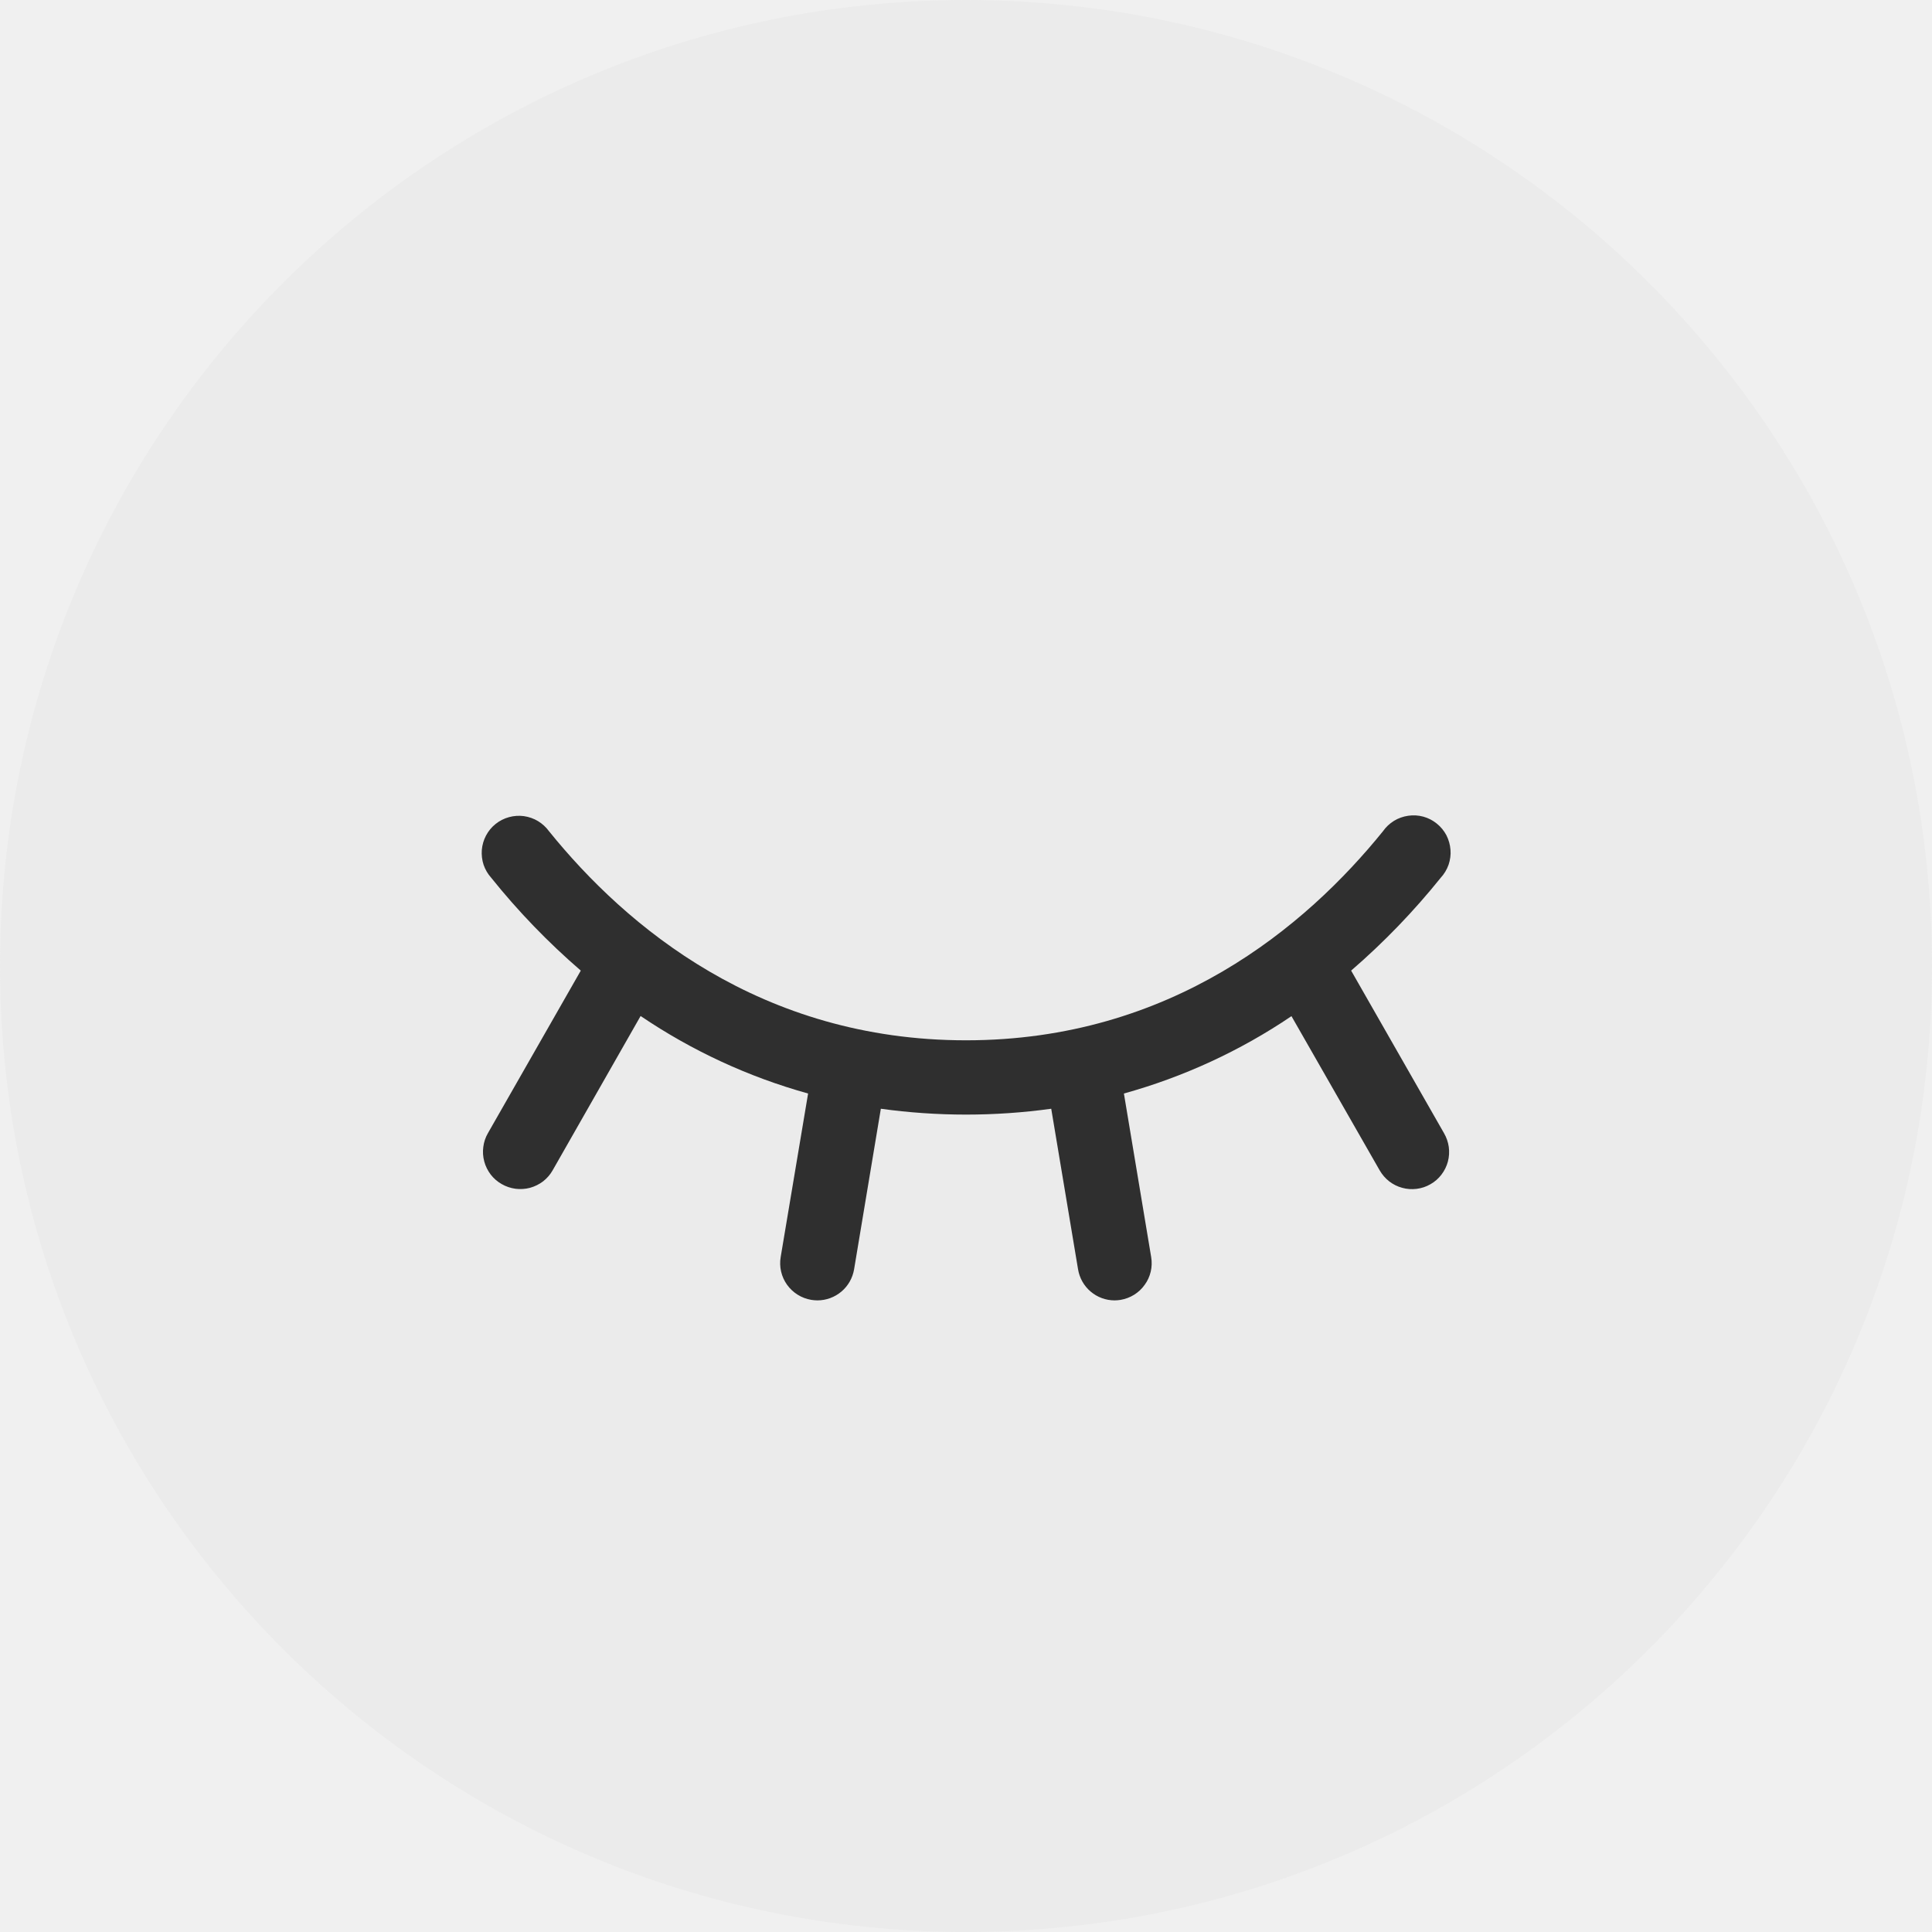
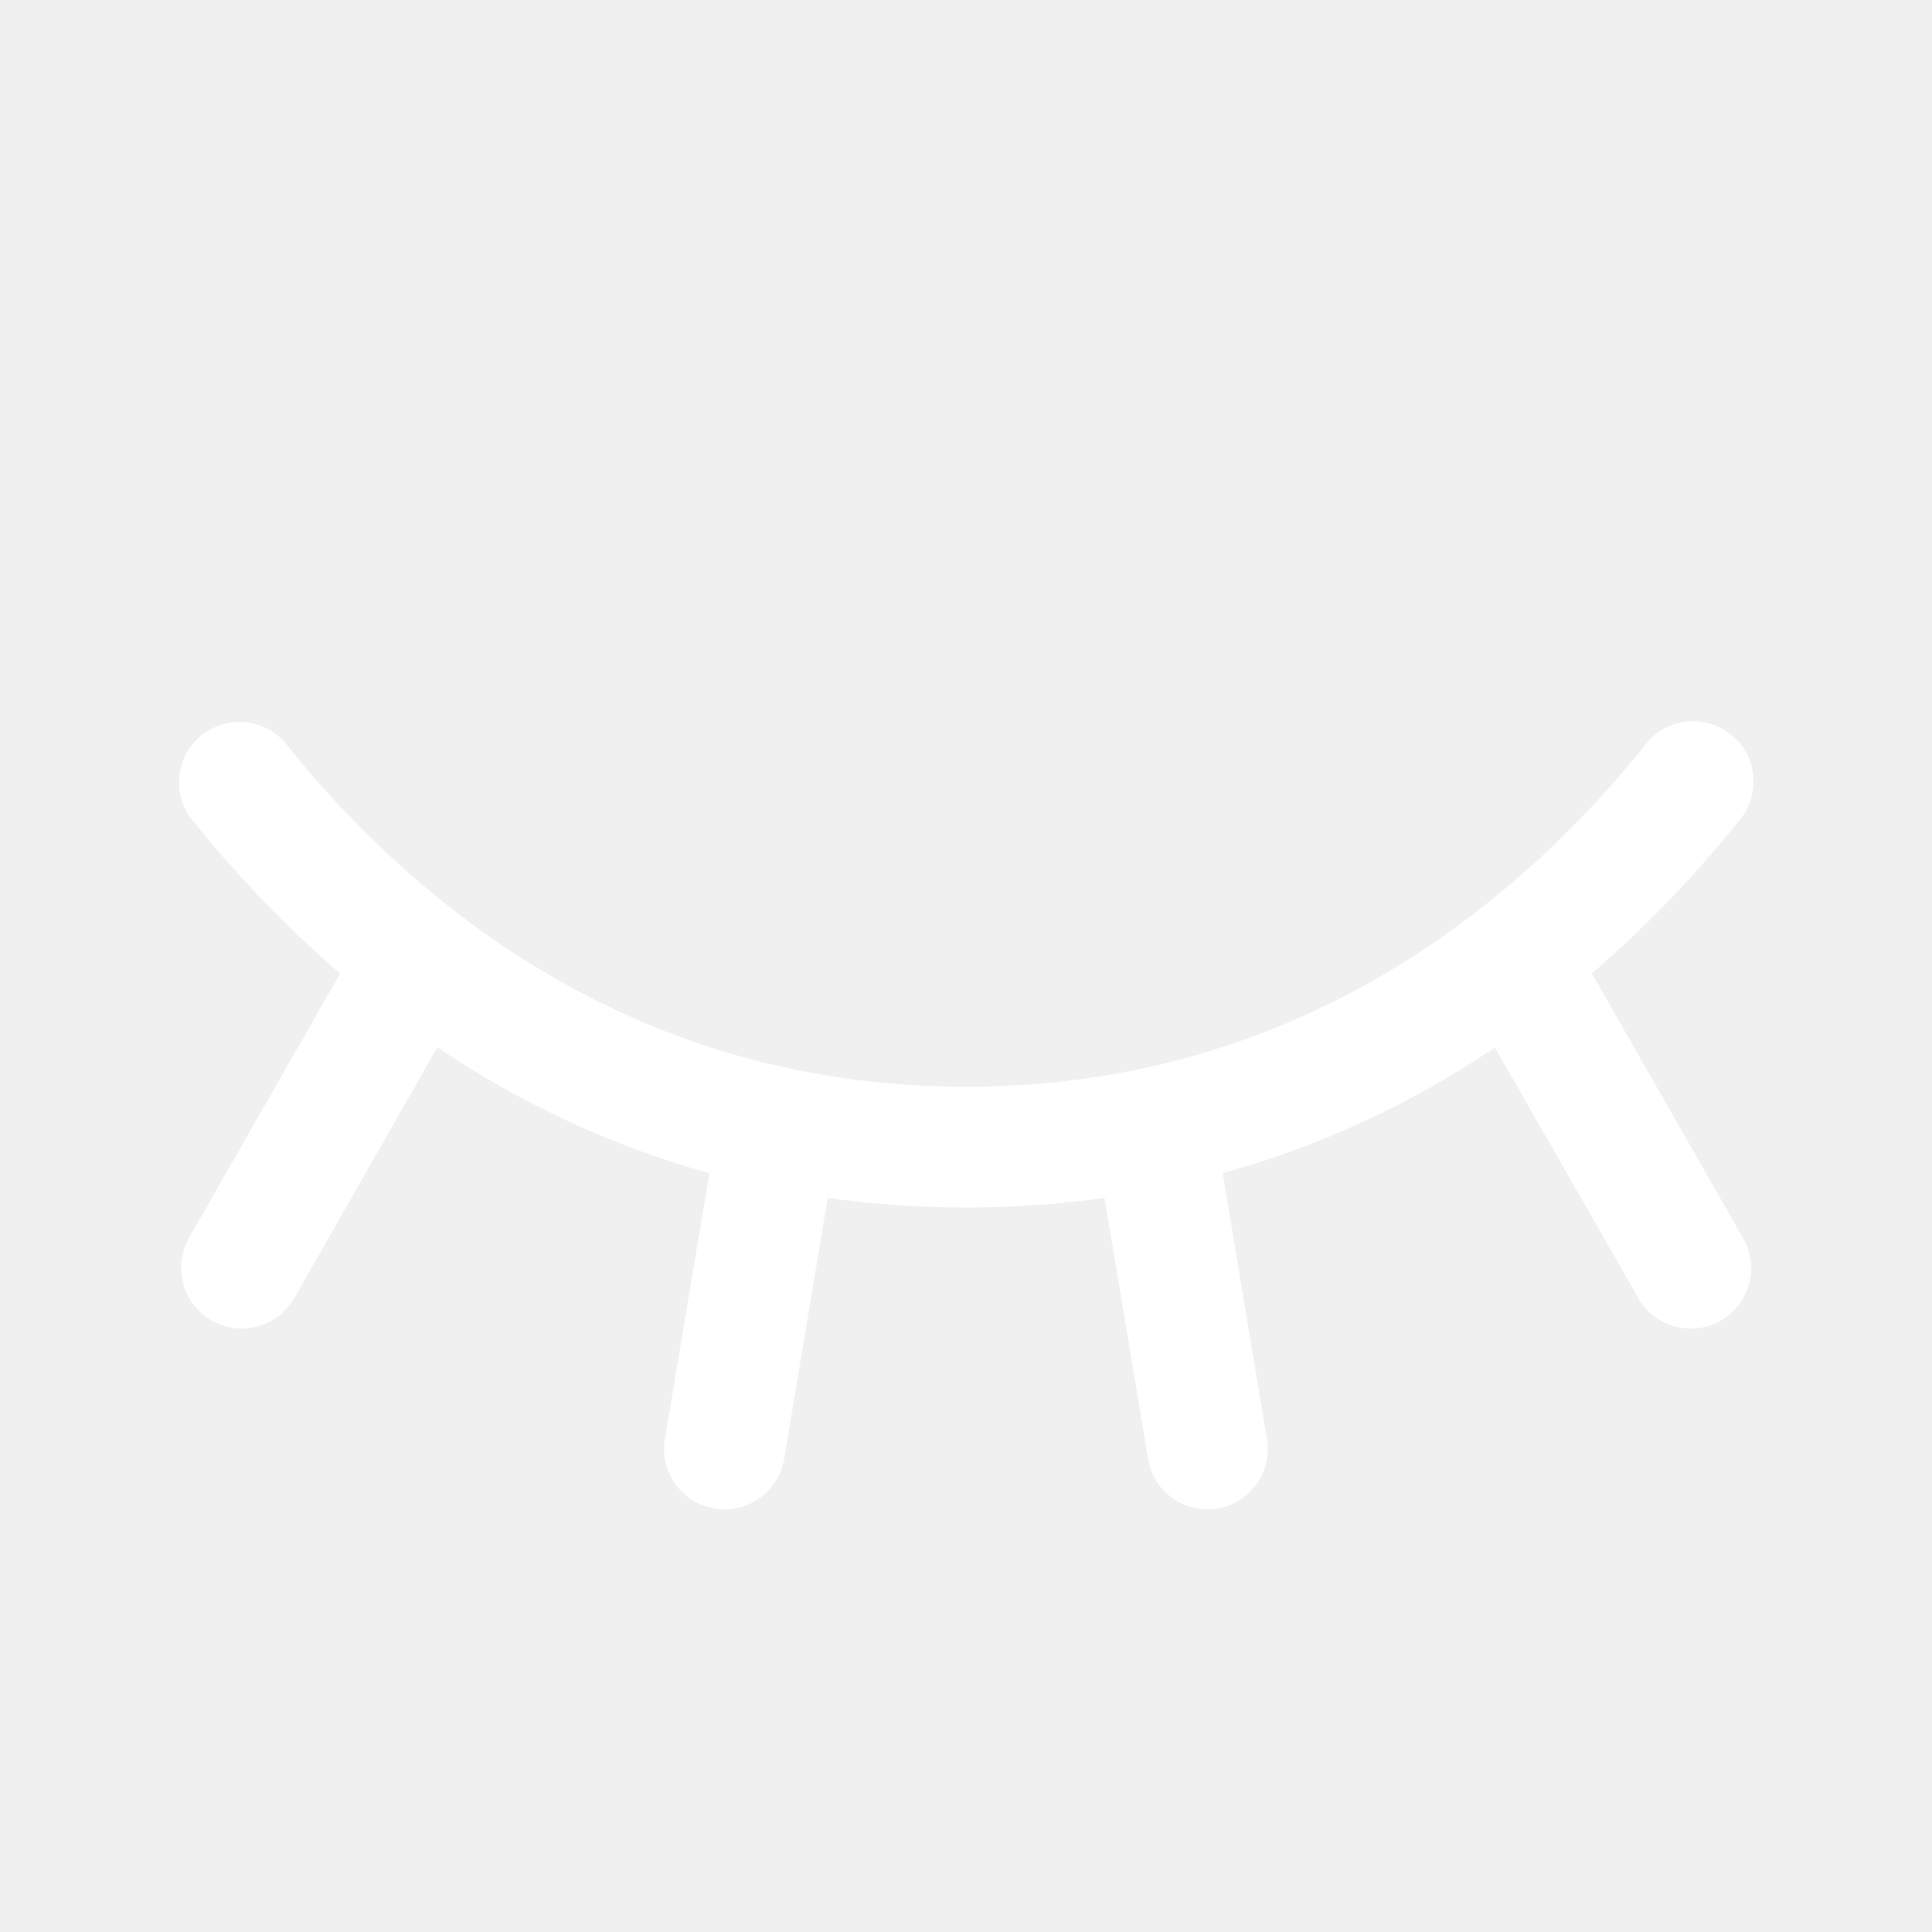
- <svg xmlns="http://www.w3.org/2000/svg" width="26" height="26" viewBox="0 0 26 26" fill="none">
-   <rect width="26" height="26" rx="13" fill="#EBEBEB" fill-opacity="0.953" />
-   <g opacity="0.8">
-     <path d="M19.25 15.937C19.193 15.97 19.13 15.991 19.065 15.999C18.999 16.007 18.933 16.003 18.87 15.985C18.806 15.968 18.747 15.938 18.695 15.898C18.643 15.857 18.6 15.807 18.567 15.75L17.38 13.675C16.69 14.142 15.928 14.493 15.125 14.716L15.492 16.917C15.503 16.982 15.501 17.049 15.486 17.113C15.471 17.177 15.444 17.237 15.405 17.29C15.367 17.344 15.319 17.389 15.263 17.424C15.207 17.459 15.145 17.482 15.081 17.493C15.054 17.497 15.027 17.5 15 17.5C14.882 17.5 14.767 17.458 14.677 17.381C14.587 17.305 14.527 17.198 14.508 17.082L14.147 14.921C13.386 15.026 12.615 15.026 11.854 14.921L11.494 17.082C11.474 17.199 11.414 17.305 11.324 17.381C11.233 17.458 11.118 17.5 11 17.5C10.972 17.5 10.945 17.497 10.918 17.493C10.853 17.482 10.791 17.459 10.735 17.424C10.679 17.389 10.631 17.344 10.592 17.29C10.554 17.237 10.527 17.177 10.512 17.113C10.497 17.049 10.495 16.982 10.506 16.917L10.875 14.716C10.072 14.493 9.311 14.14 8.621 13.673L7.437 15.75C7.405 15.807 7.361 15.857 7.309 15.898C7.256 15.938 7.197 15.967 7.133 15.985C7.069 16.002 7.003 16.006 6.938 15.998C6.872 15.989 6.809 15.968 6.752 15.935C6.695 15.903 6.644 15.859 6.604 15.807C6.564 15.754 6.534 15.695 6.517 15.631C6.5 15.567 6.495 15.501 6.504 15.436C6.512 15.37 6.533 15.307 6.566 15.25L7.816 13.062C7.377 12.683 6.973 12.265 6.61 11.812C6.565 11.762 6.53 11.702 6.508 11.638C6.487 11.574 6.479 11.505 6.484 11.438C6.49 11.37 6.509 11.304 6.541 11.244C6.573 11.184 6.616 11.131 6.669 11.089C6.722 11.046 6.784 11.015 6.849 10.997C6.914 10.979 6.983 10.974 7.05 10.983C7.118 10.993 7.182 11.015 7.24 11.05C7.299 11.086 7.349 11.132 7.389 11.187C8.426 12.471 10.241 14 13 14C15.759 14 17.574 12.469 18.611 11.187C18.65 11.131 18.701 11.083 18.759 11.047C18.817 11.011 18.883 10.988 18.951 10.978C19.018 10.968 19.087 10.972 19.154 10.99C19.22 11.008 19.282 11.04 19.335 11.083C19.389 11.126 19.433 11.18 19.465 11.24C19.496 11.301 19.515 11.368 19.52 11.436C19.526 11.504 19.516 11.573 19.494 11.638C19.471 11.703 19.435 11.762 19.389 11.812C19.025 12.265 18.622 12.683 18.183 13.062L19.433 15.25C19.466 15.307 19.488 15.37 19.497 15.435C19.506 15.501 19.502 15.568 19.485 15.632C19.468 15.696 19.438 15.756 19.398 15.808C19.358 15.861 19.307 15.905 19.25 15.937Z" fill="black" />
-   </g>
+ <svg xmlns="http://www.w3.org/2000/svg" width="20" height="20" viewBox="0 0 20 20" fill="none">
+   <path d="M17.813 13.672C17.742 13.712 17.663 13.739 17.581 13.749C17.5 13.759 17.417 13.753 17.338 13.731C17.259 13.71 17.184 13.672 17.119 13.622C17.055 13.572 17 13.509 16.96 13.437L15.475 10.844C14.613 11.427 13.661 11.867 12.657 12.145L13.115 14.897C13.129 14.978 13.126 15.061 13.108 15.141C13.089 15.221 13.055 15.296 13.007 15.363C12.96 15.43 12.899 15.487 12.829 15.53C12.76 15.573 12.682 15.603 12.601 15.616C12.568 15.622 12.534 15.624 12.5 15.625C12.353 15.625 12.21 15.572 12.097 15.476C11.984 15.381 11.909 15.248 11.885 15.102L11.434 12.401C10.483 12.533 9.519 12.533 8.568 12.401L8.118 15.102C8.093 15.248 8.018 15.381 7.905 15.477C7.792 15.572 7.649 15.625 7.5 15.625C7.466 15.625 7.431 15.622 7.397 15.616C7.316 15.603 7.239 15.573 7.169 15.53C7.099 15.487 7.039 15.43 6.991 15.363C6.943 15.296 6.909 15.221 6.891 15.141C6.872 15.061 6.87 14.978 6.883 14.897L7.344 12.145C6.341 11.866 5.389 11.425 4.527 10.841L3.047 13.437C3.006 13.509 2.952 13.572 2.886 13.622C2.821 13.672 2.746 13.709 2.667 13.731C2.587 13.752 2.504 13.758 2.422 13.748C2.341 13.737 2.262 13.71 2.19 13.669C2.119 13.628 2.056 13.574 2.006 13.508C1.955 13.443 1.918 13.368 1.897 13.289C1.875 13.209 1.87 13.126 1.88 13.044C1.891 12.963 1.917 12.884 1.958 12.812L3.521 10.078C2.972 9.604 2.467 9.081 2.013 8.515C1.956 8.452 1.913 8.378 1.886 8.298C1.859 8.217 1.849 8.132 1.856 8.047C1.863 7.963 1.887 7.88 1.927 7.805C1.966 7.73 2.021 7.664 2.087 7.611C2.154 7.558 2.23 7.519 2.312 7.496C2.394 7.473 2.479 7.468 2.563 7.479C2.647 7.491 2.728 7.519 2.801 7.563C2.874 7.607 2.937 7.665 2.986 7.734C4.283 9.339 6.552 11.25 10 11.25C13.449 11.25 15.718 9.337 17.015 7.734C17.063 7.664 17.126 7.604 17.199 7.559C17.272 7.514 17.354 7.484 17.439 7.472C17.523 7.46 17.61 7.465 17.693 7.488C17.775 7.511 17.852 7.55 17.919 7.604C17.986 7.657 18.041 7.724 18.081 7.8C18.121 7.876 18.145 7.959 18.151 8.045C18.157 8.131 18.146 8.216 18.118 8.297C18.089 8.378 18.045 8.453 17.986 8.515C17.532 9.081 17.027 9.604 16.479 10.078L18.041 12.812C18.083 12.884 18.11 12.963 18.122 13.044C18.133 13.126 18.128 13.21 18.107 13.29C18.085 13.37 18.048 13.444 17.998 13.51C17.948 13.576 17.885 13.631 17.813 13.672Z" fill="white" />
</svg>
